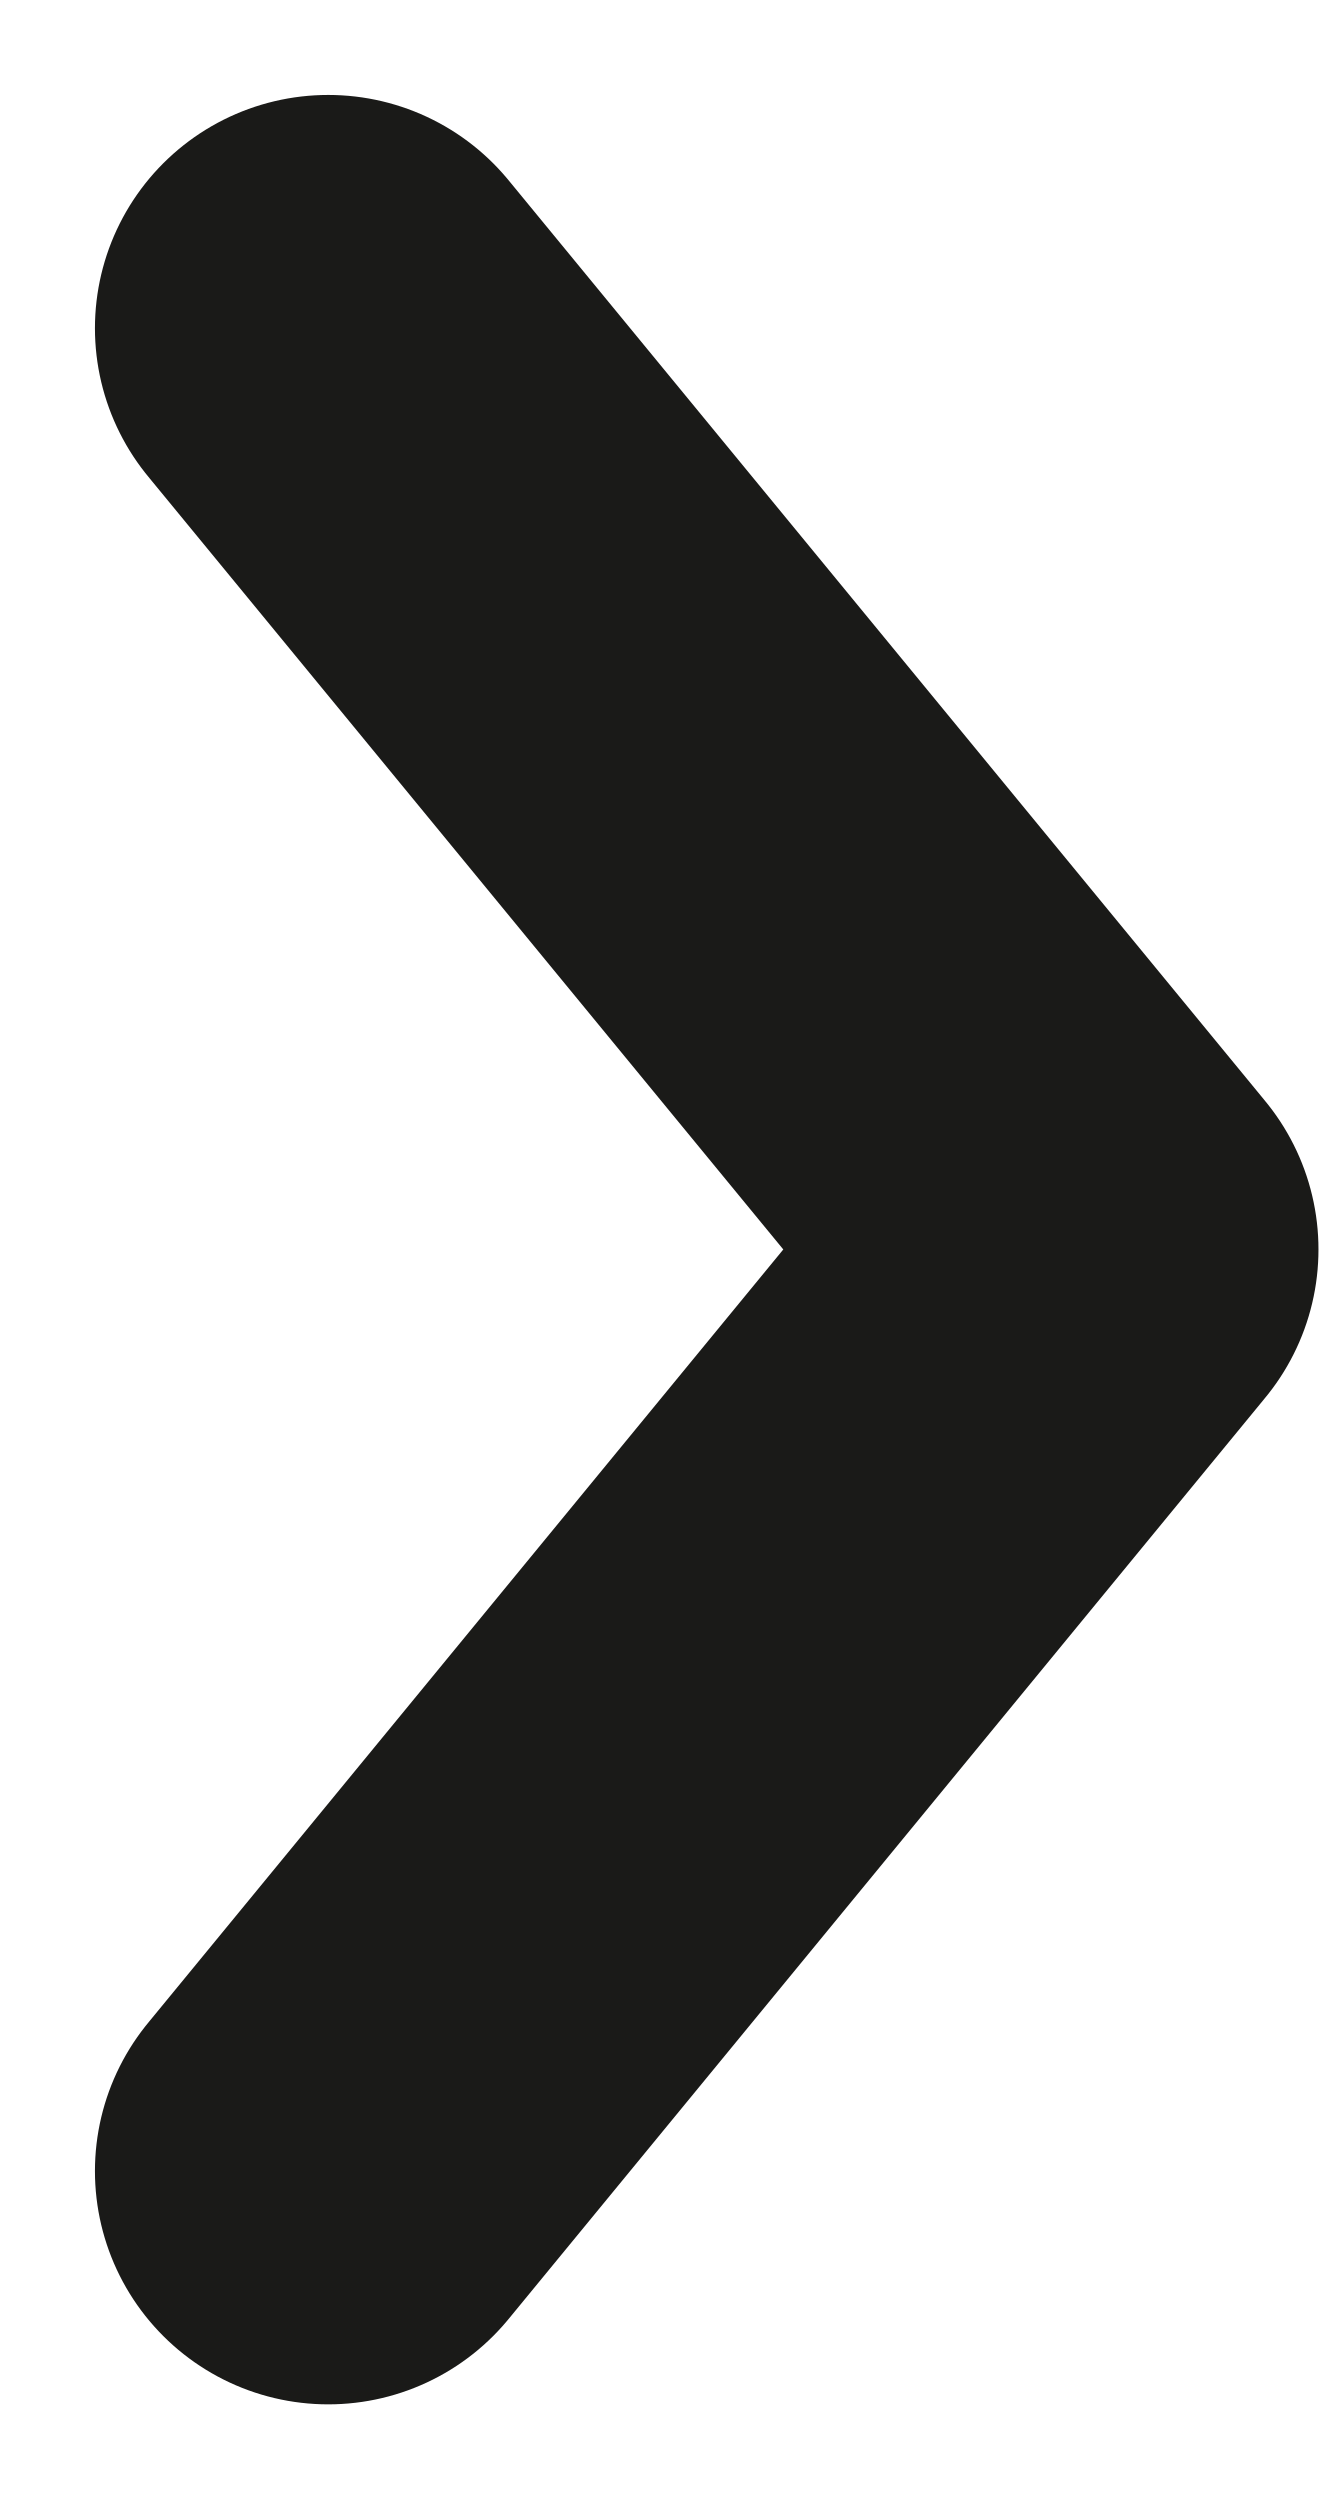
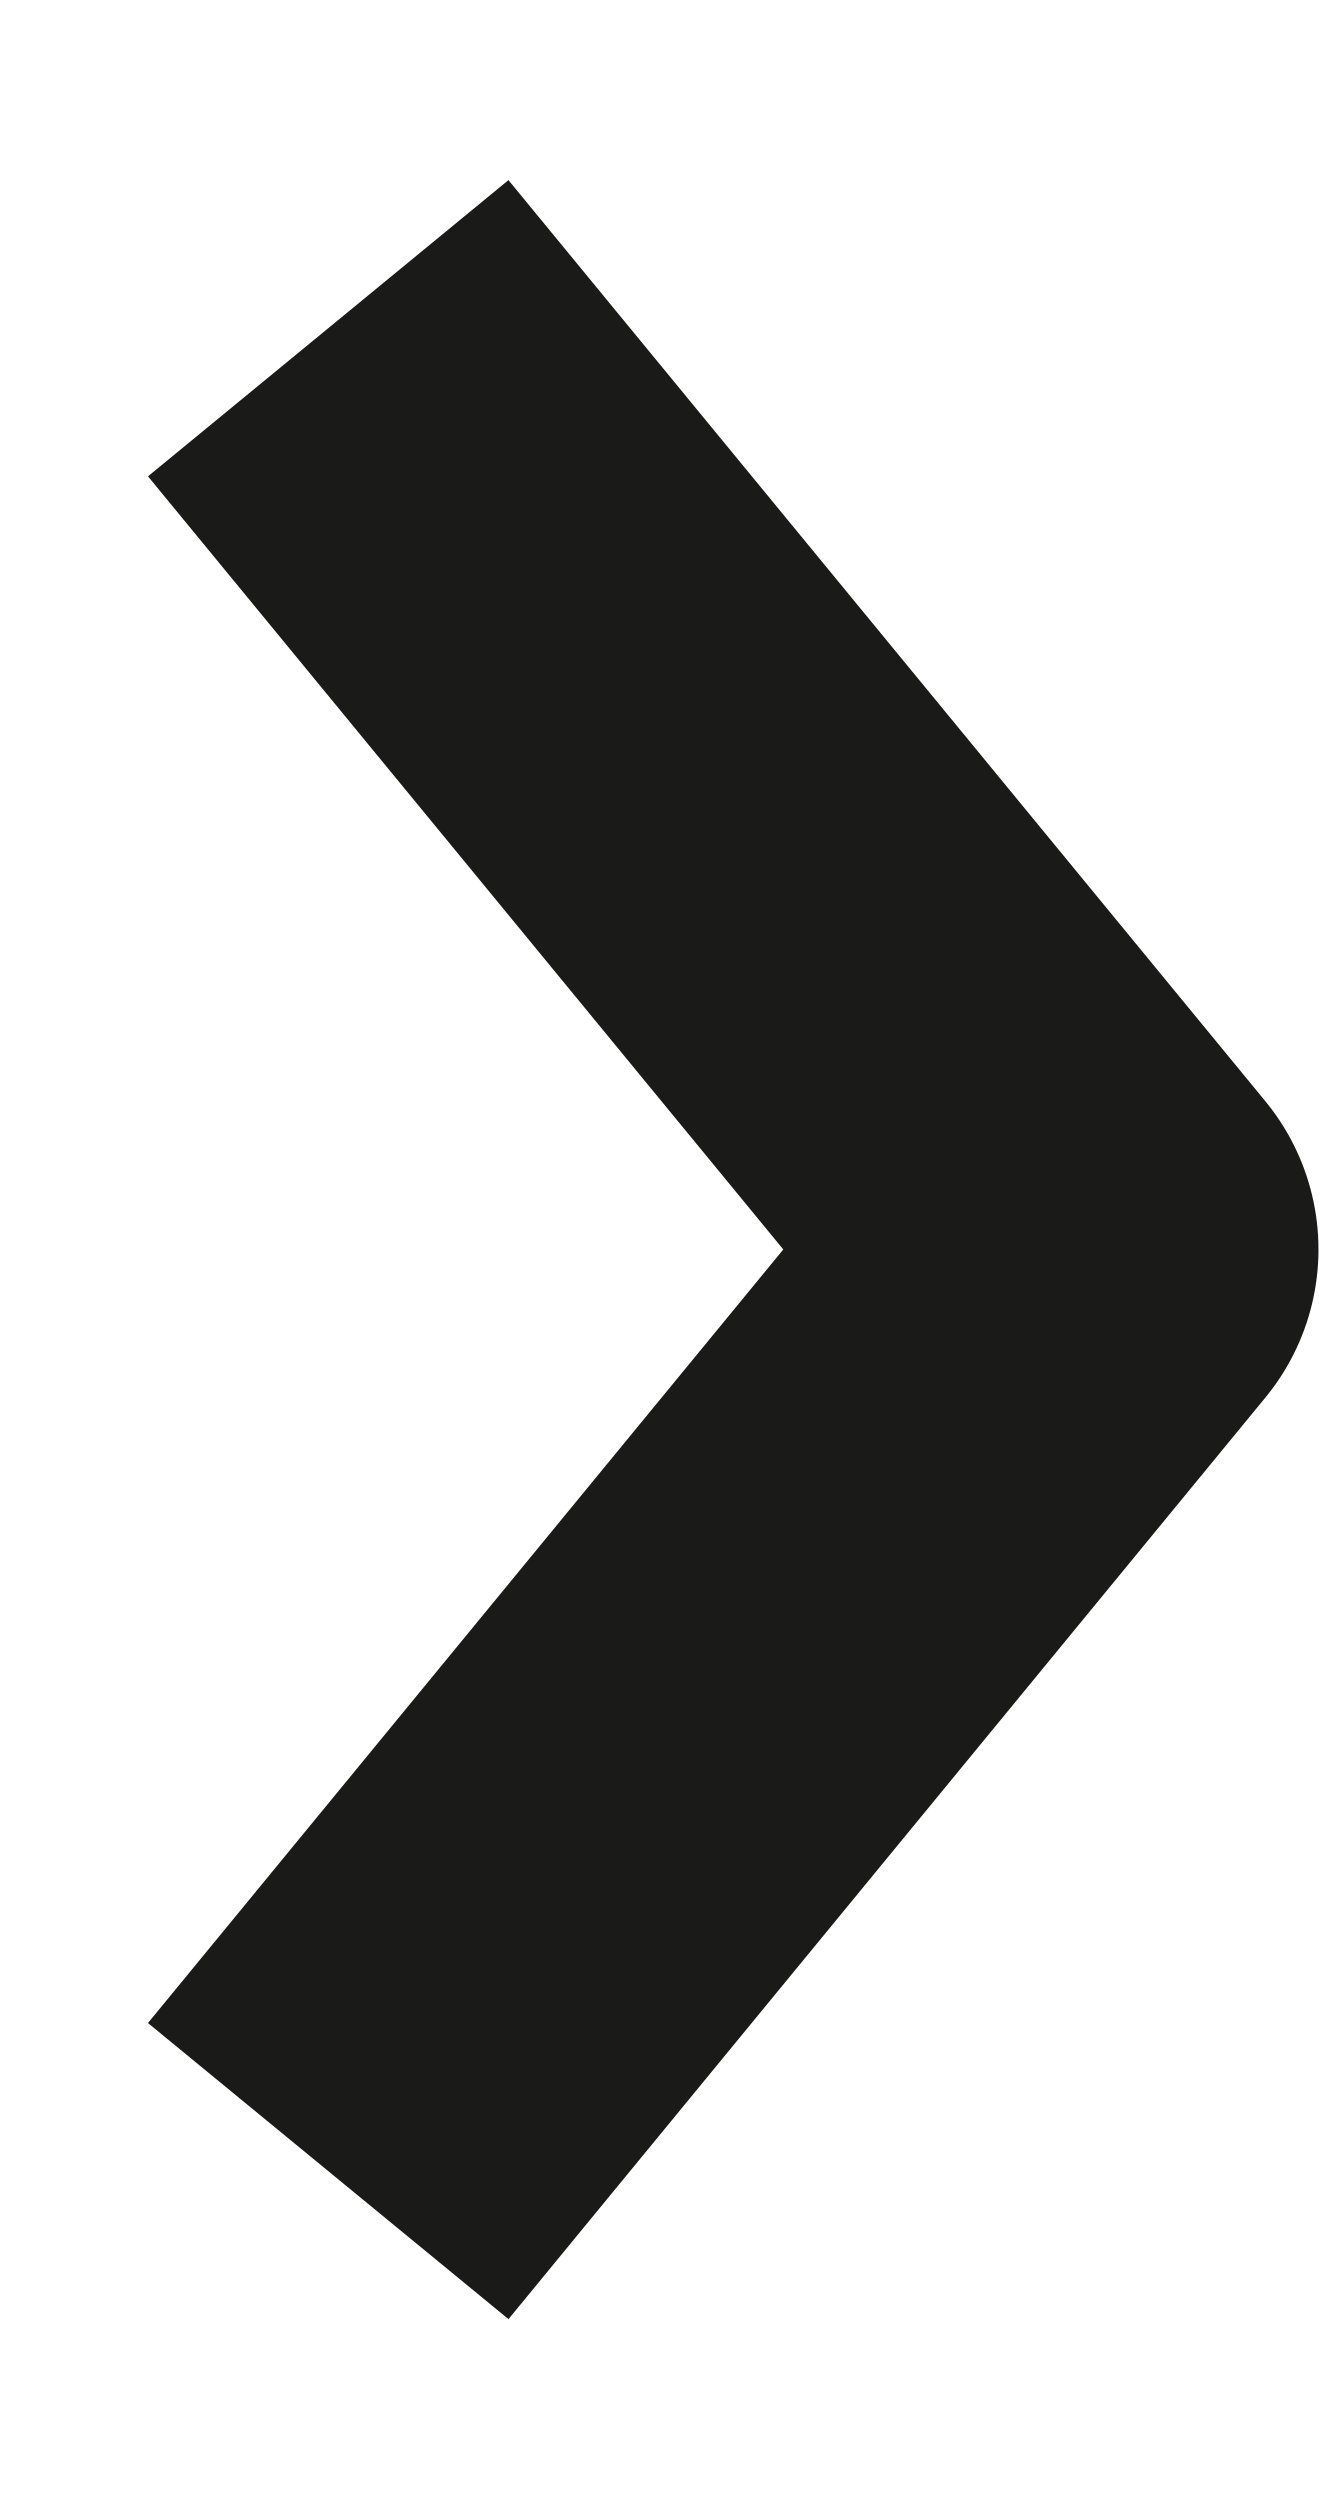
<svg xmlns="http://www.w3.org/2000/svg" width="5.653" height="10.717" viewBox="0 0 5.653 10.717">
-   <path id="blackSeeMore" d="M13.5,16.9l3.245-3.951L13.5,9" transform="translate(-12.093 -7.593)" fill="none" stroke="#1a1a18" stroke-linecap="round" stroke-linejoin="round" stroke-width="2" />
+   <path id="blackSeeMore" d="M13.5,16.9l3.245-3.951L13.5,9" transform="translate(-12.093 -7.593)" fill="none" stroke="#1a1a18" strokeLinecap="round" stroke-linejoin="round" stroke-width="2" />
</svg>
